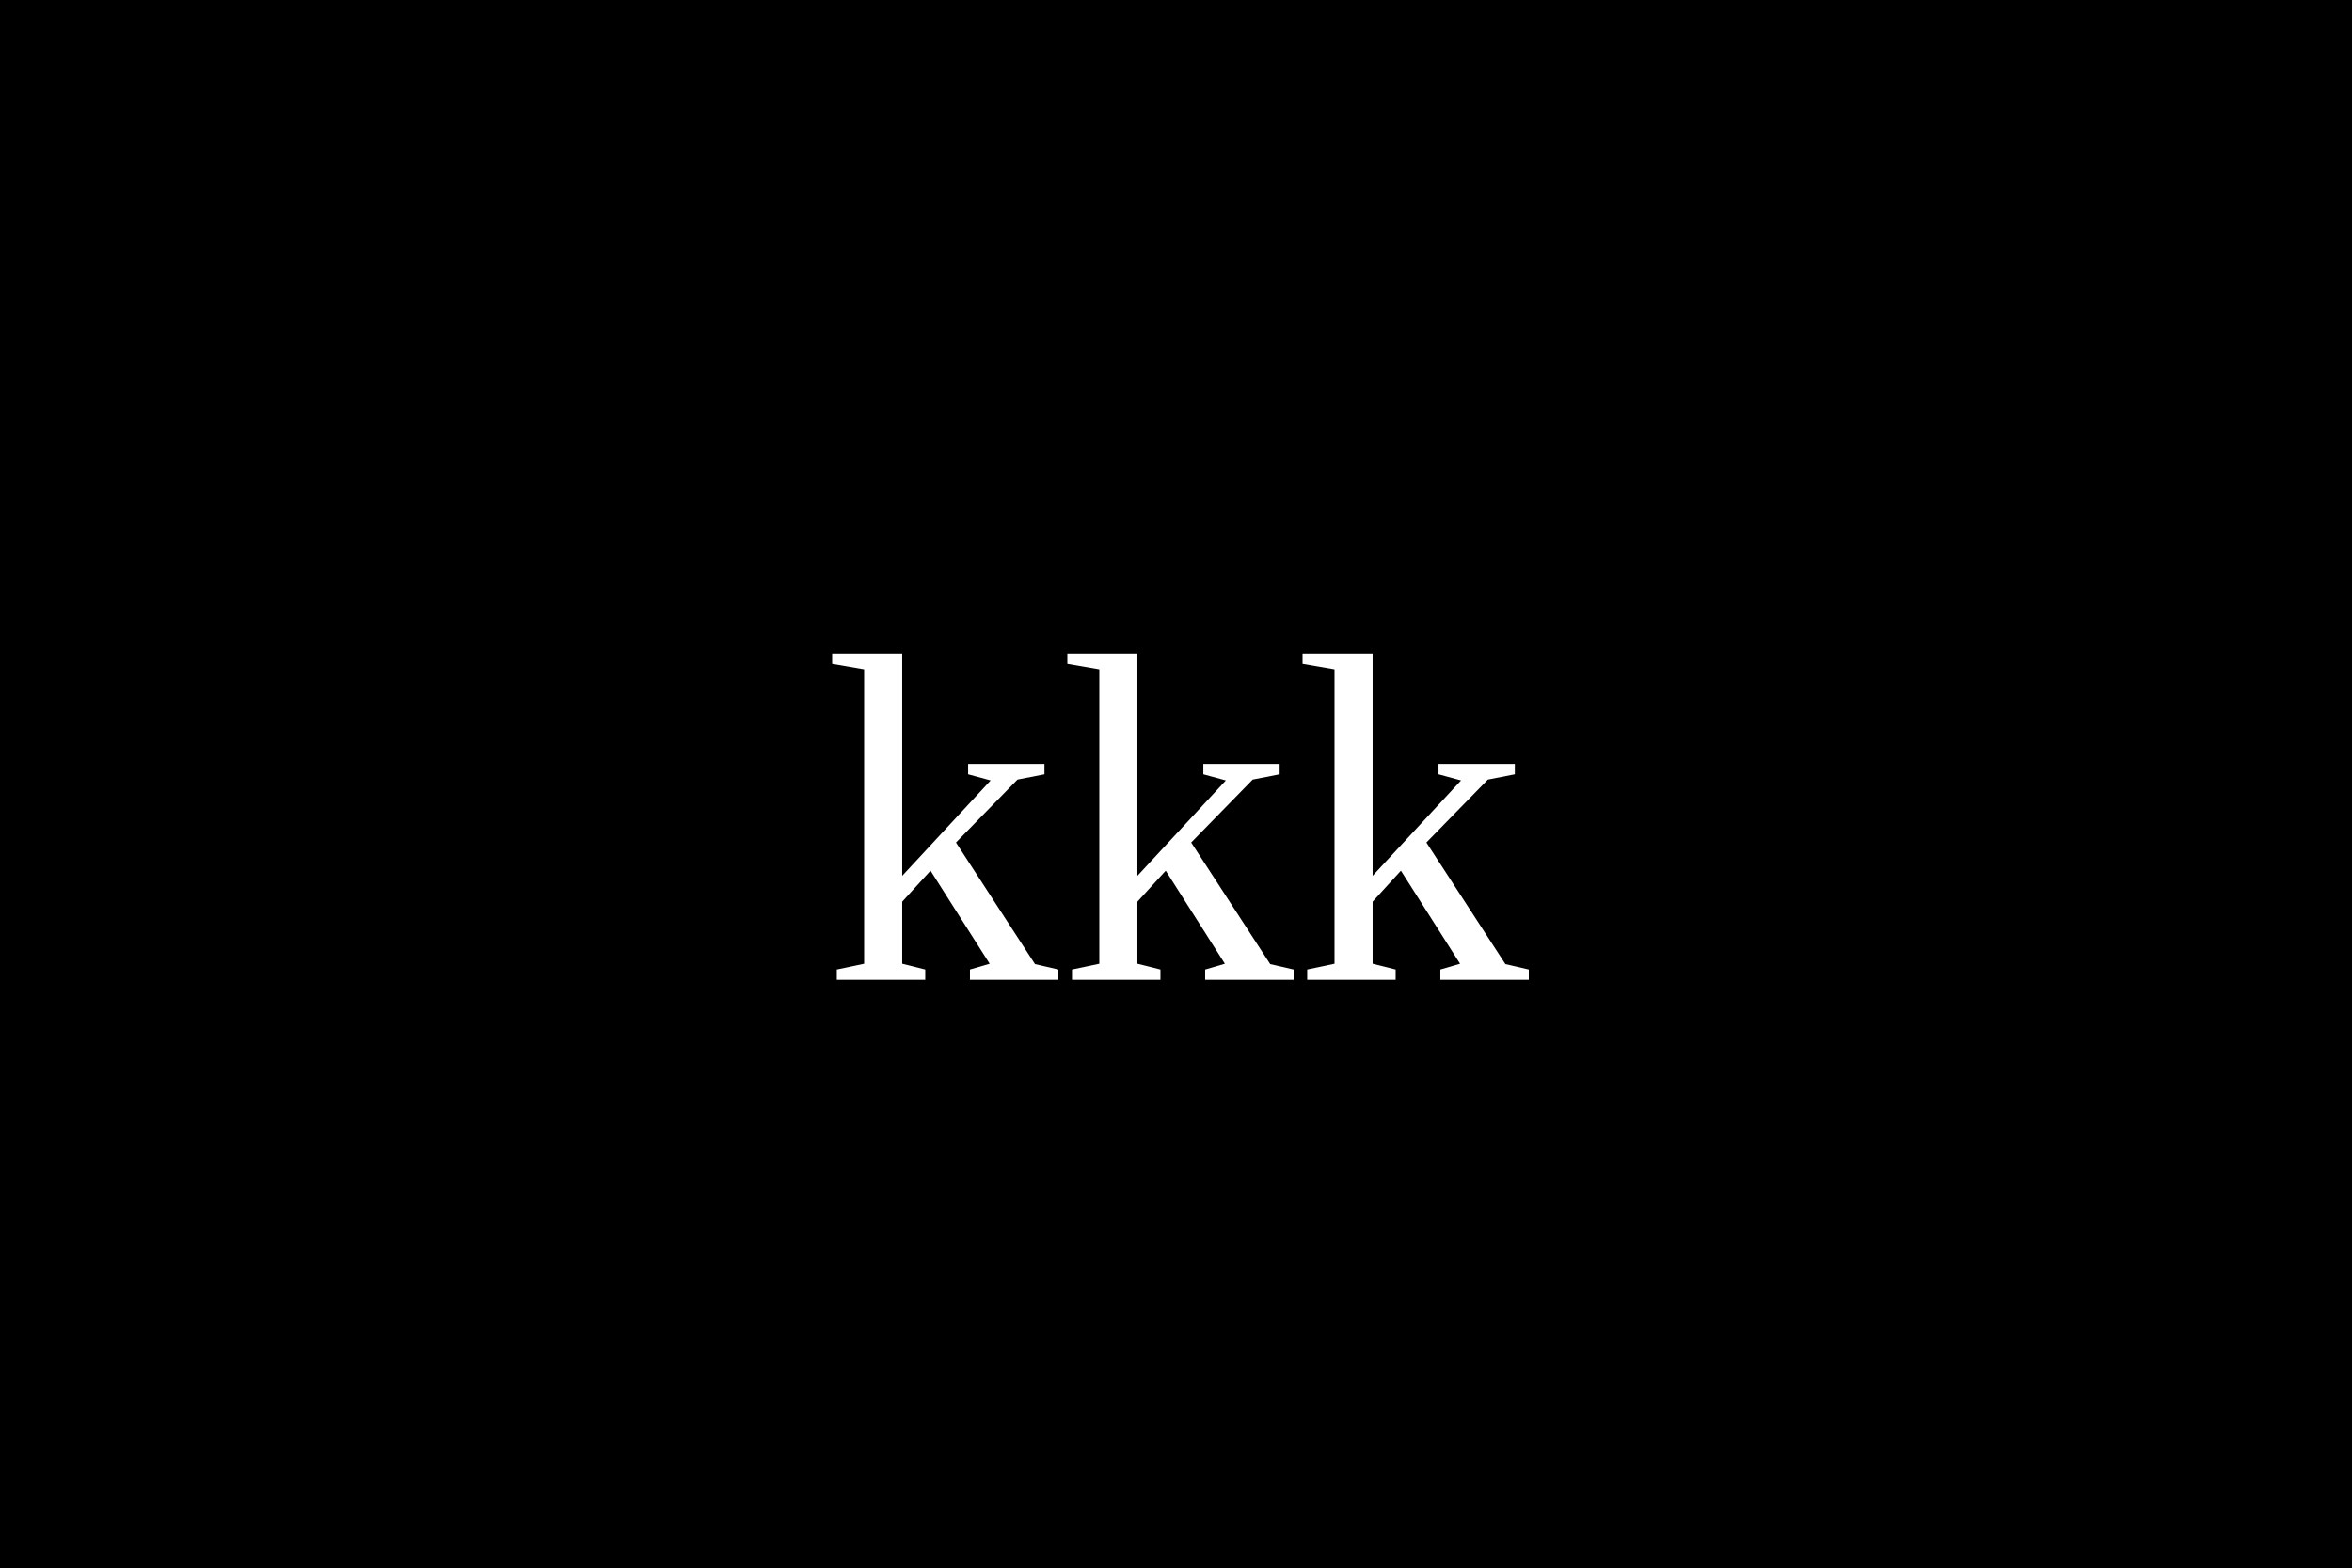
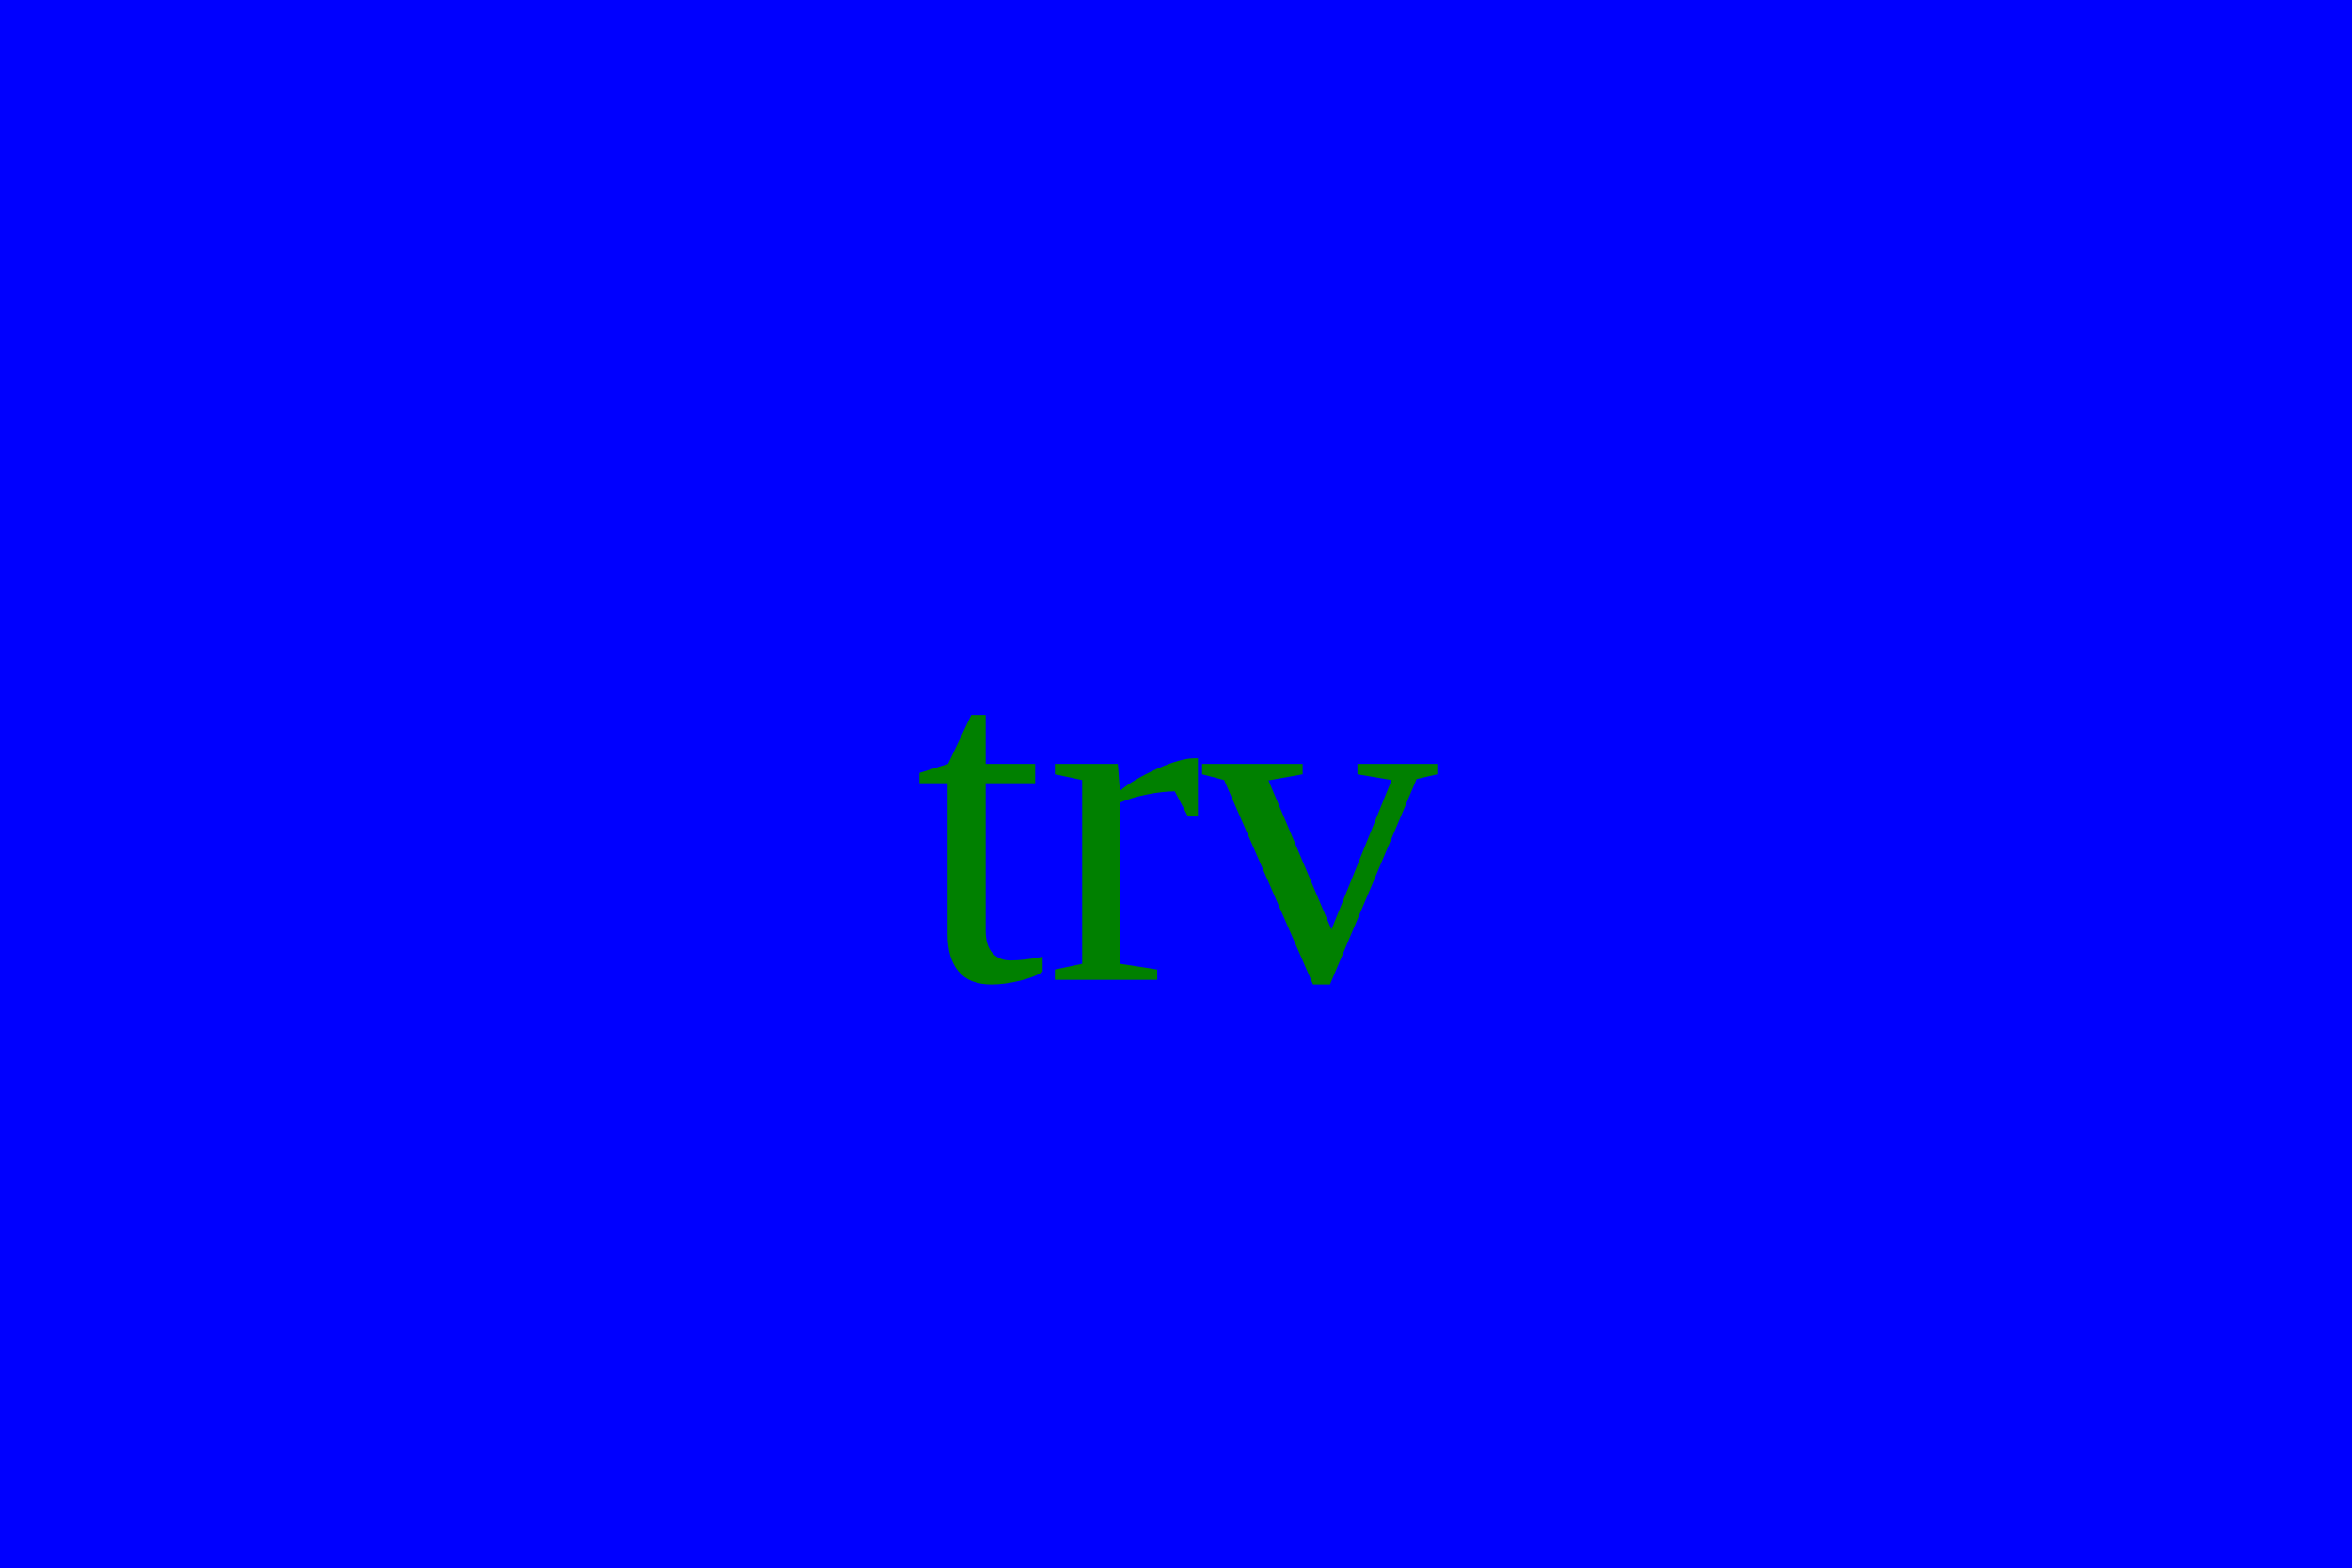
<svg xmlns="http://www.w3.org/2000/svg" version="1.1" width="300" height="200">
-   <rect width="300" height="300" fill="black" />
-   <text x="150" y="125" font-size="60" text-anchor="middle" fill="white">kkk</text>
+   <rect width="300" height="300" fill="blue" />
+   <text x="150" y="125" font-size="60" text-anchor="middle" fill="green">trv</text>
</svg>
